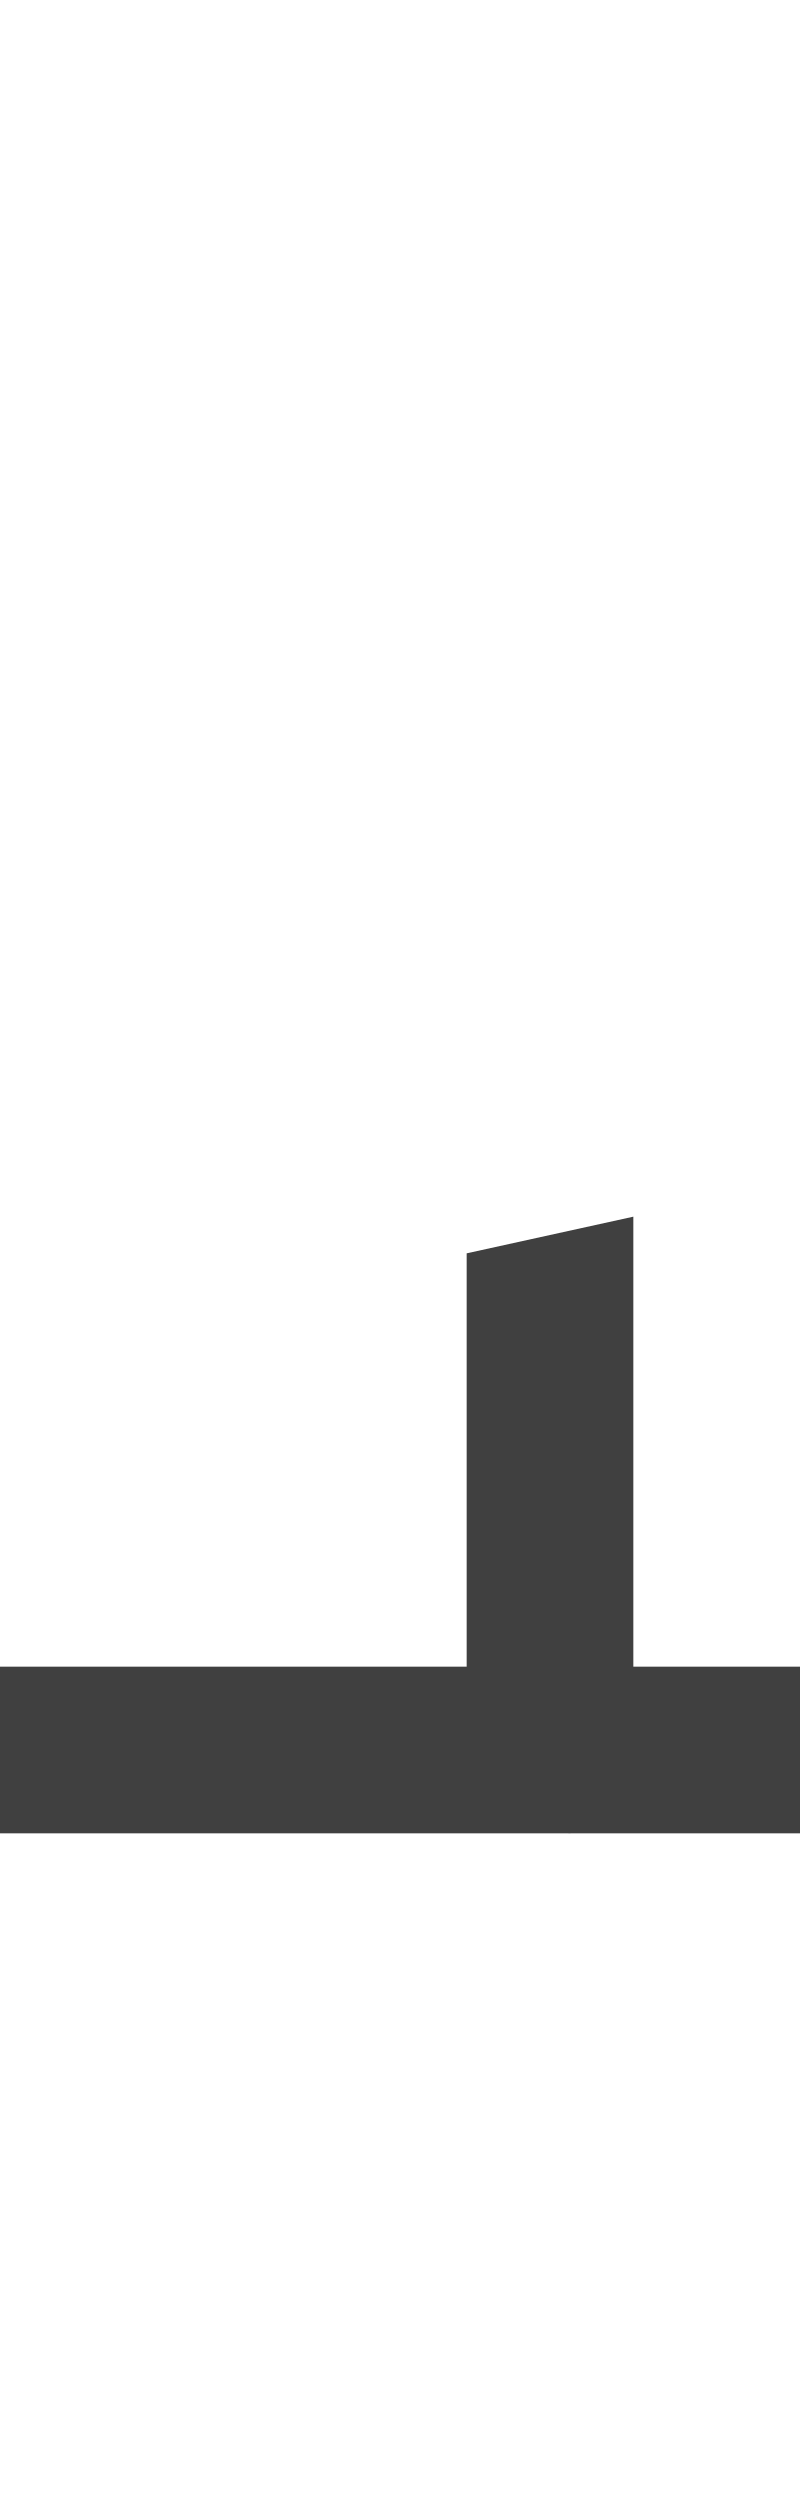
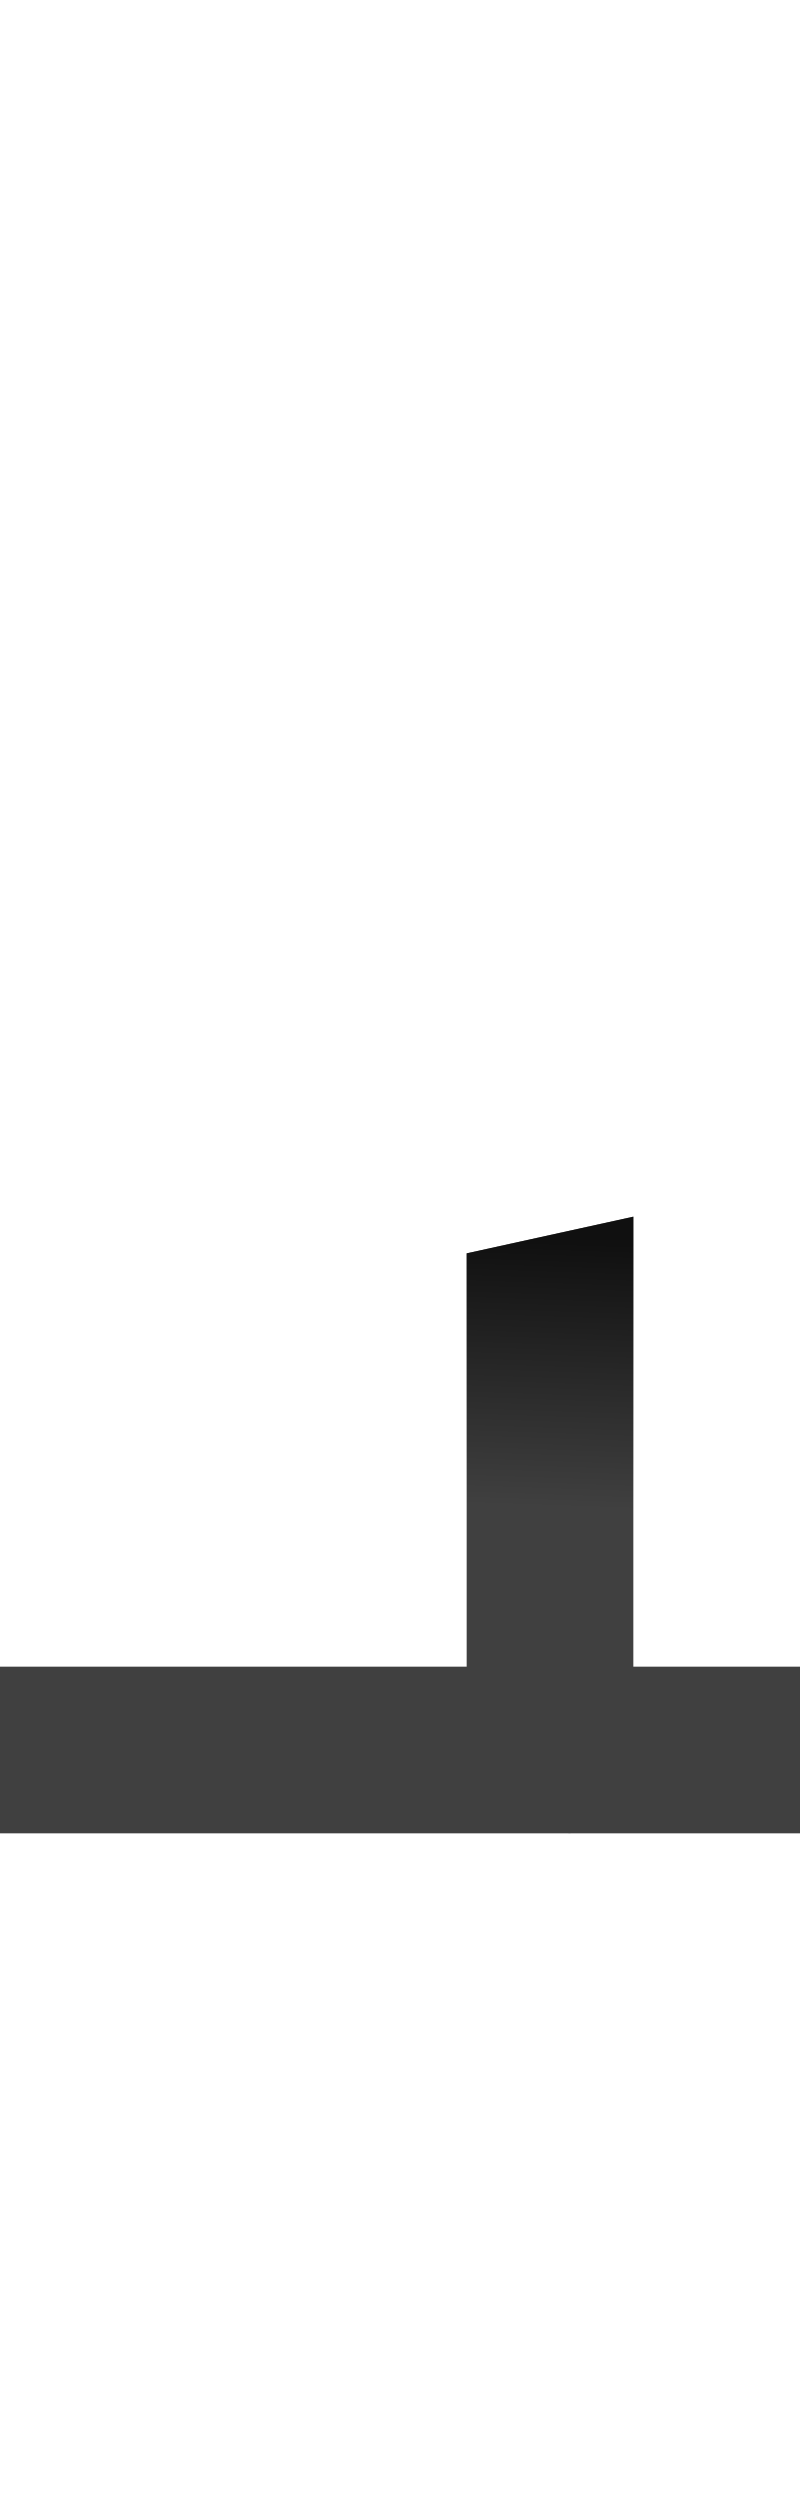
- <svg xmlns="http://www.w3.org/2000/svg" version="1.1" viewBox="0 0 480.0 1500.0" width="480.0" height="1500.0">
-   <g transform="matrix(1 0 0 -1 0 1100.0)">
-     <path opacity="0.75" d="M-20.0 0.0H189.0V100.0H-20.0V0.0ZM263.0 483.0ZM263.0 -150.0ZM255.0 422.0ZM263.0 550.0ZM263.0 -150.0ZM280.0 0.0H500.0V100.0H280.0V0.0ZM280.0 210.0H380.0V370.0L280.0 348.0V210.0ZM263.0 483.0ZM263.0 -150.0ZM255.0 422.0ZM263.0 550.0ZM263.0 -150.0ZM160.0 0.0H340.0C340.0 0.0 380.0 -2.0 380.0 23.0V300.0L280.0 278.0V100.0H160.0V0.0Z" />
+ <svg xmlns="http://www.w3.org/2000/svg" xmlns:xlink="http://www.w3.org/1999/xlink" version="1.1" viewBox="0 0 480.0 1500.0" width="480.0" height="1500.0" id="svg169">
+   <defs id="defs171">
+     <linearGradient id="linearGradient2950">
+       <stop style="stop-color:#000000;stop-opacity:1;" offset="0" id="stop2946" />
+       <stop style="stop-color:#000000;stop-opacity:0;" offset="1" id="stop2948" />
+     </linearGradient>
+     <linearGradient xlink:href="#linearGradient2950" id="linearGradient2952" x1="324.295" y1="355.034" x2="318.792" y2="195.973" gradientUnits="userSpaceOnUse" />
+   </defs>
+   <g transform="matrix(1 0 0 -1 0 1100.0)" id="g167">
+     <path opacity="0.75" d="M-20.0 0.0H189.0V100.0H-20.0V0.0ZM263.0 483.0ZM263.0 -150.0ZM255.0 422.0ZM263.0 550.0ZM263.0 -150.0ZM280.0 0.0H500.0V100.0H280.0V0.0ZM280.0 210.0H380.0V370.0L280.0 348.0V210.0ZM263.0 483.0ZM263.0 -150.0ZM255.0 422.0ZM263.0 550.0ZM263.0 -150.0ZM160.0 0.0H340.0C340.0 0.0 380.0 -2.0 380.0 23.0V300.0L280.0 278.0V100.0H160.0V0.0Z" id="path165" />
+   </g>
+   <g transform="matrix(1 0 0 -1 0 1100.0)" id="g2944" style="fill-opacity:1;fill:url(#linearGradient2952)">
+     <path opacity="0.75" d="M-20.0 0.0H189.0V100.0H-20.0V0.0ZM263.0 483.0ZM263.0 -150.0ZM255.0 422.0ZM263.0 550.0ZM263.0 -150.0ZM280.0 0.0H500.0V100.0H280.0V0.0ZM280.0 210.0H380.0V370.0L280.0 348.0V210.0ZM263.0 483.0ZM263.0 -150.0ZM255.0 422.0ZM263.0 550.0ZM263.0 -150.0ZM160.0 0.0H340.0C340.0 0.0 380.0 -2.0 380.0 23.0V300.0L280.0 278.0V100.0H160.0V0.0Z" id="path2942" style="fill-opacity:1;fill:url(#linearGradient2952)" />
  </g>
</svg>
